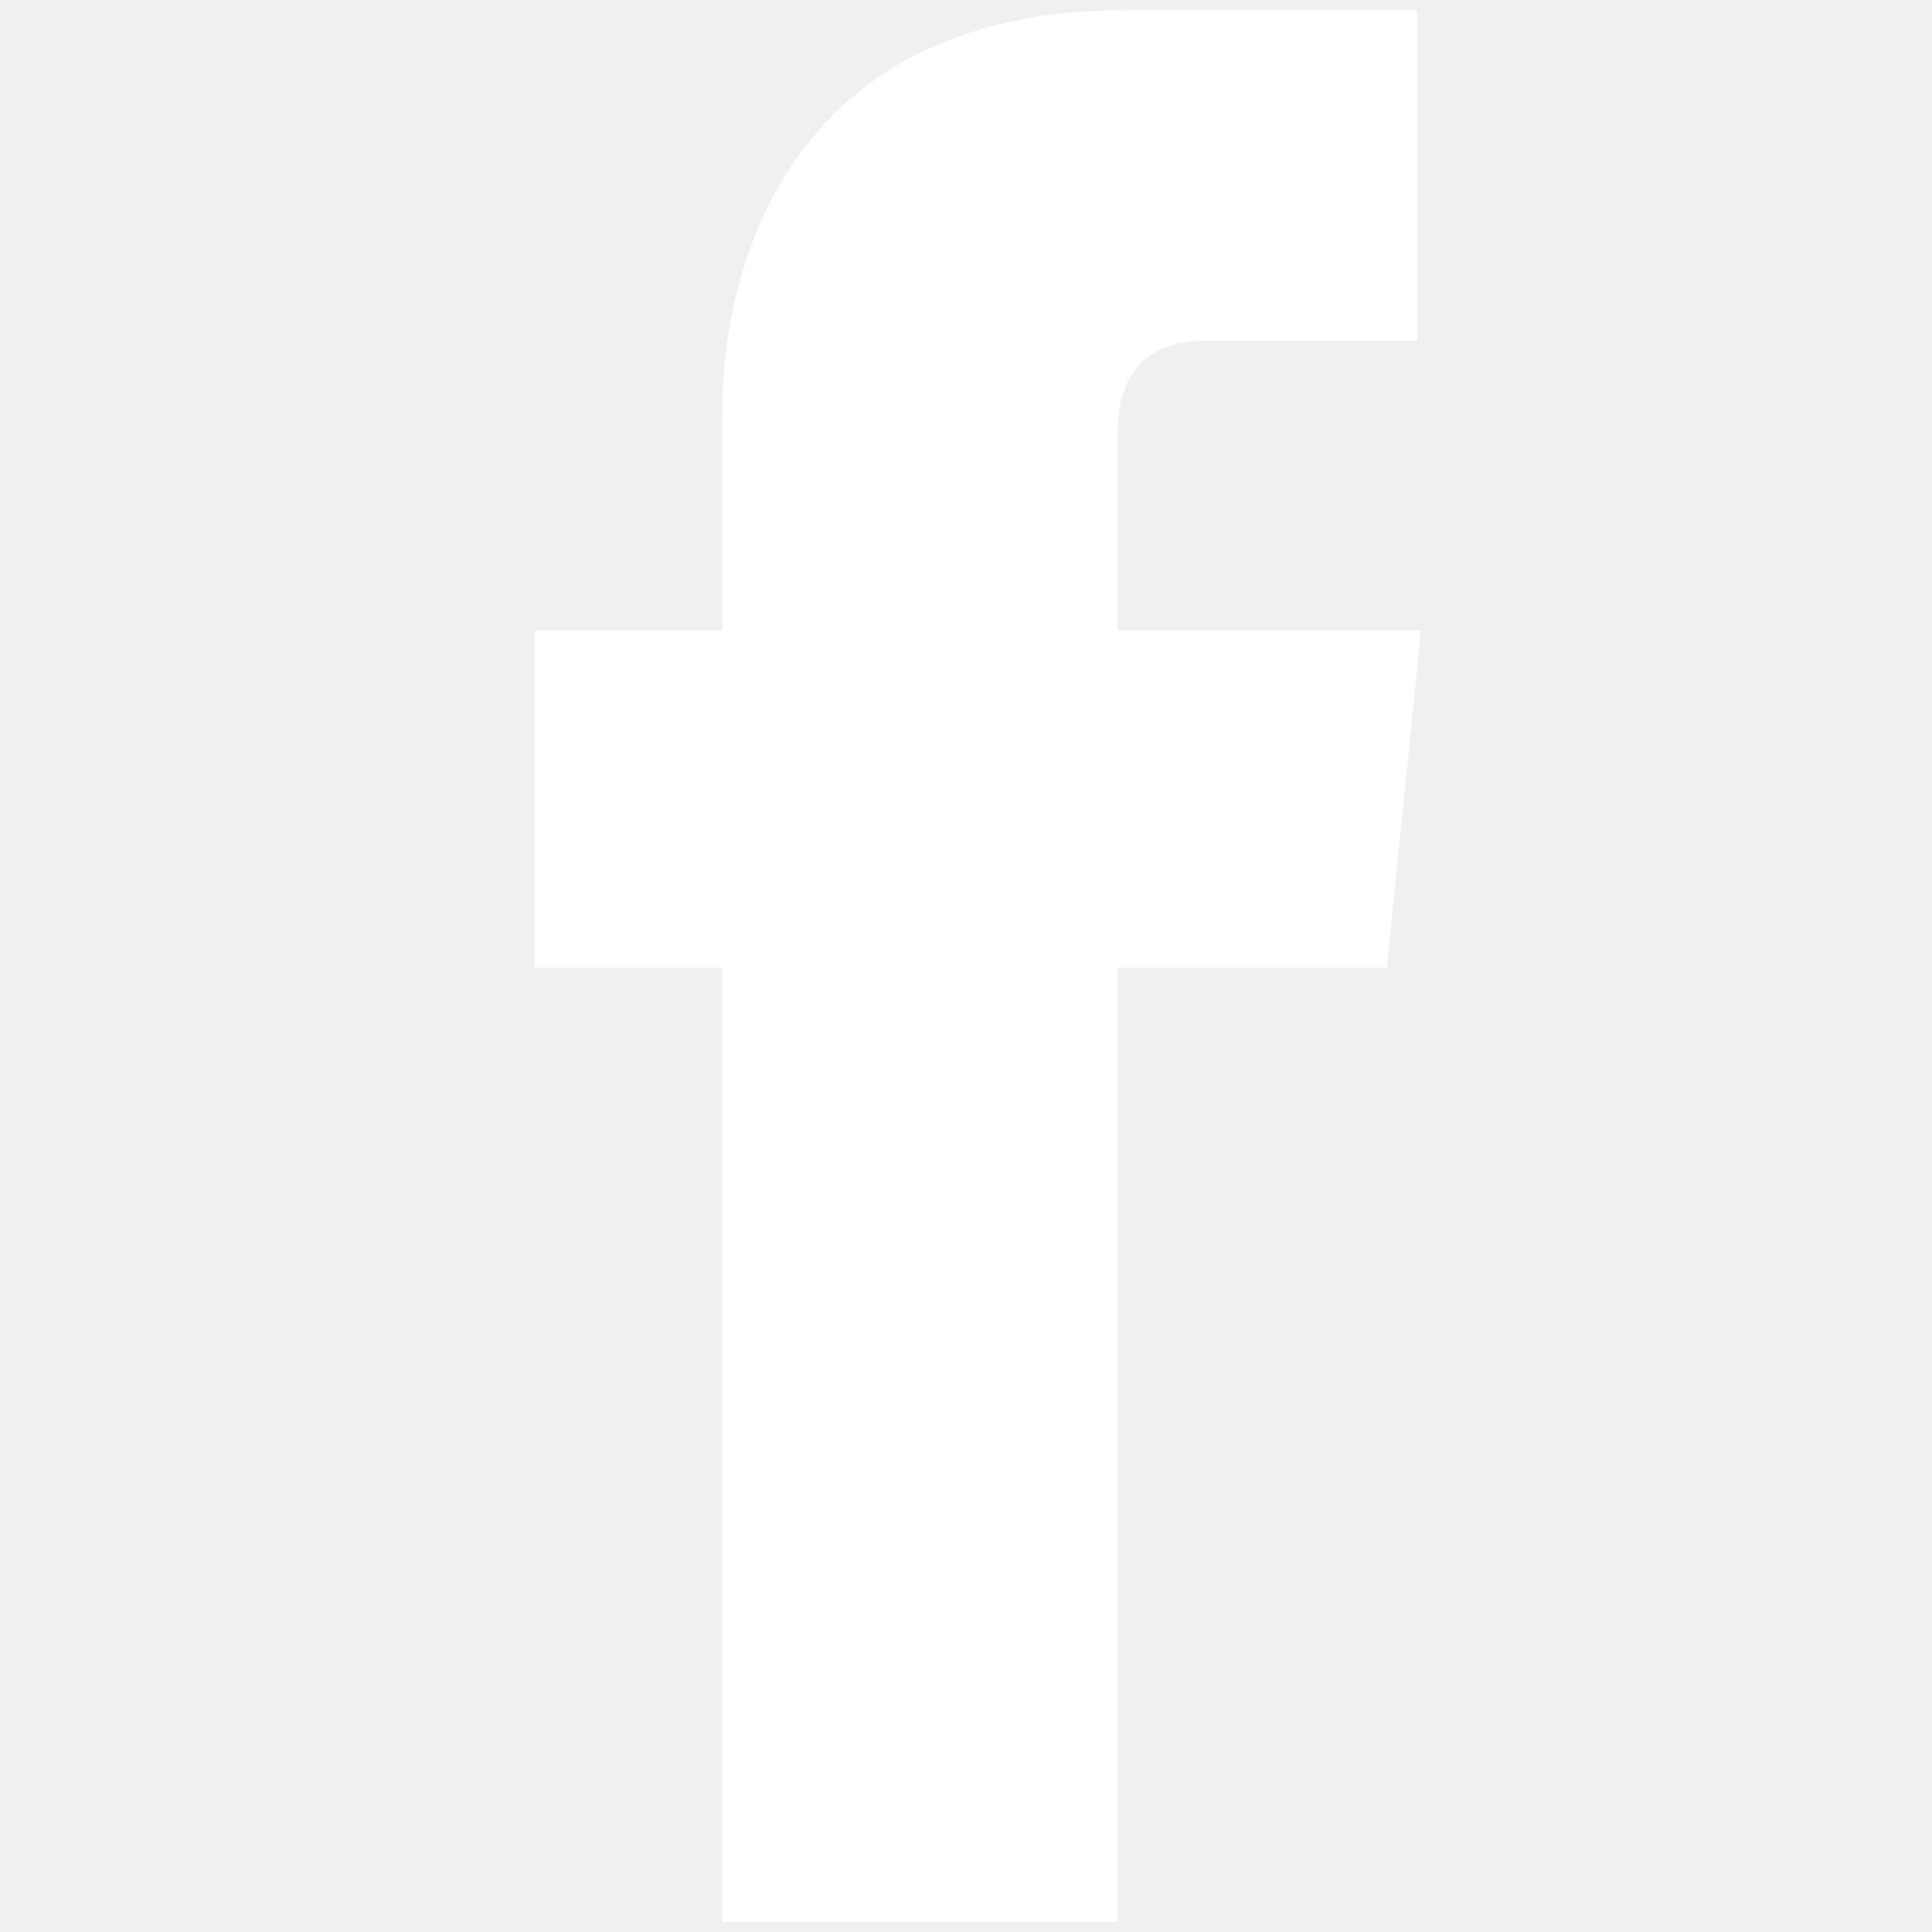
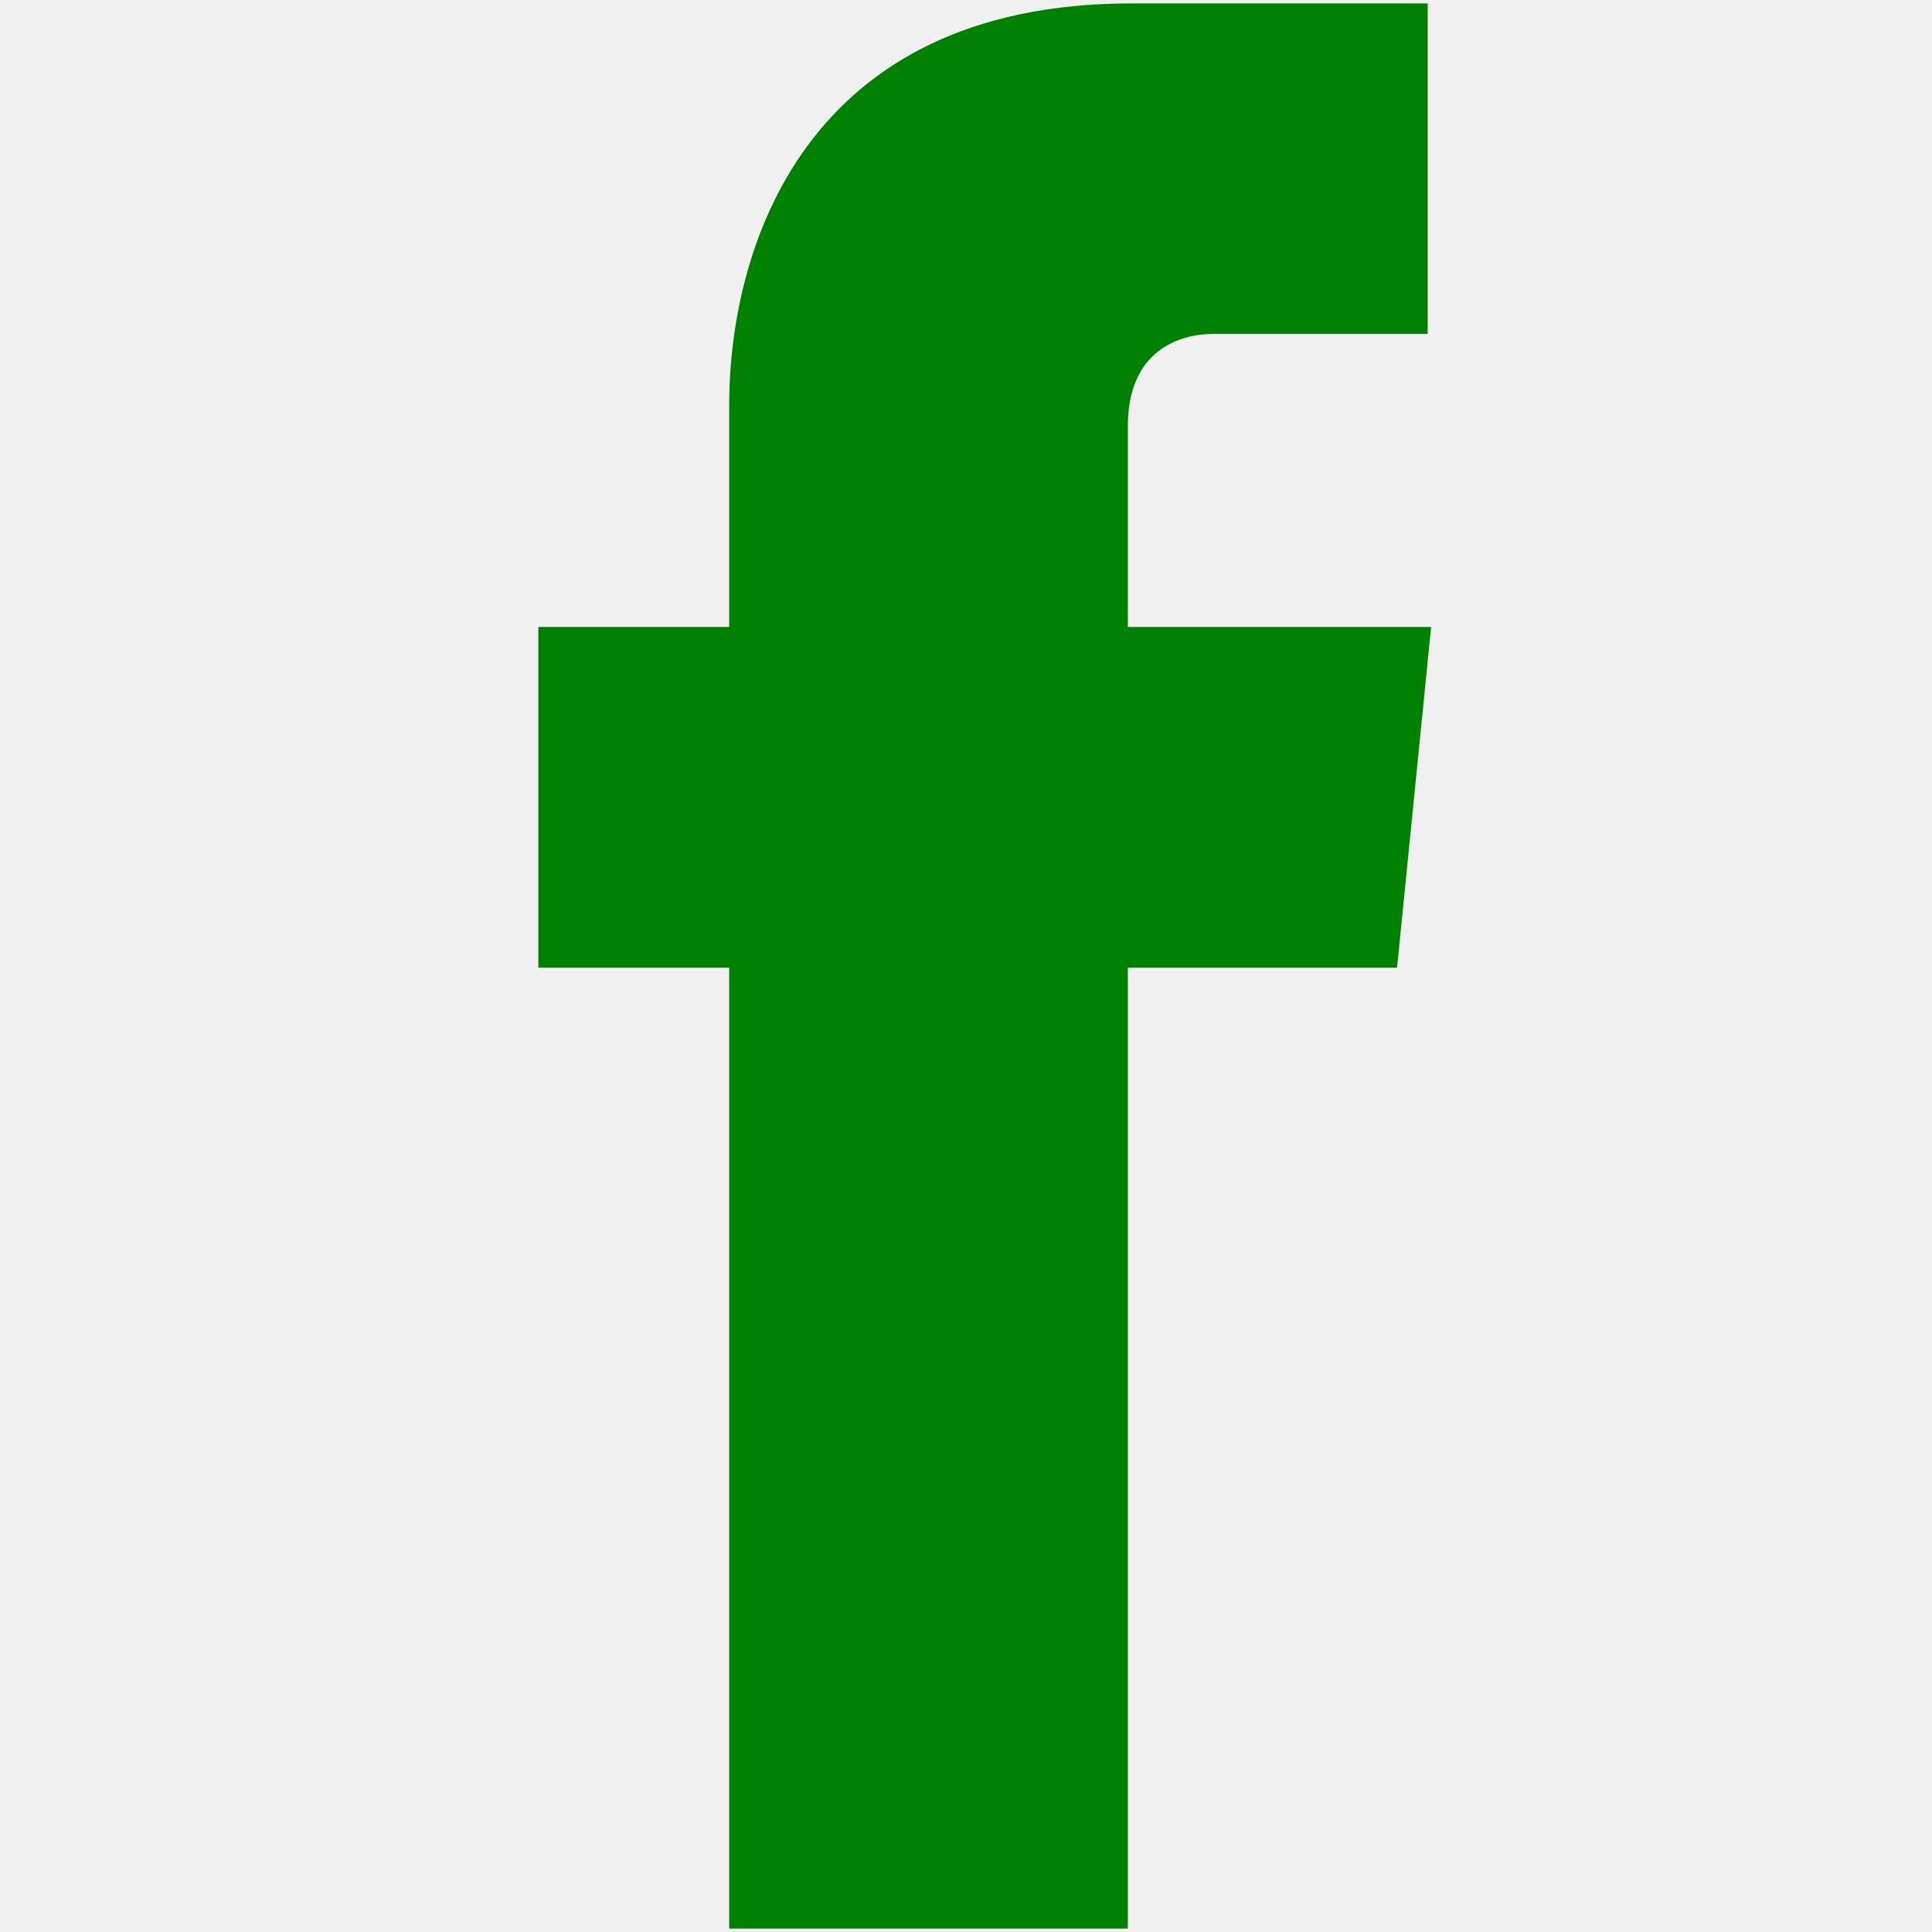
- <svg xmlns="http://www.w3.org/2000/svg" version="1.1" id="Capa_1" x="0px" y="0px" viewBox="0 0 56.7 56.7" style="enable-background:new 0 0 56.7 56.7;" xml:space="preserve">
-   <style type="text/css">
- 	.st0{fill:#FFFFFF;}
- </style>
-   <path class="st0" d="M41.7,18.5h-8.9v-5.8c0-2.2,1.4-2.7,2.5-2.7h6.3V0.3l-8.6,0c-9.6,0-11.8,7.2-11.8,11.8v6.4h-5.5v9.9h5.5v28  h11.6v-28h7.9C40.7,28.4,41.7,18.5,41.7,18.5z" />
+ <svg xmlns="http://www.w3.org/2000/svg" viewBox="0 0 56.7 56.7">
+   <path d="M42 18.4h-8.9v-5.9c0-2.2 1.5-2.7 2.5-2.7h6.3V.1h-8.7c-9.6 0-11.8 7.2-11.8 11.8v6.5h-5.6v10h5.6v28.2h11.7V28.4H41l1-10z" fill="green" />
</svg>
